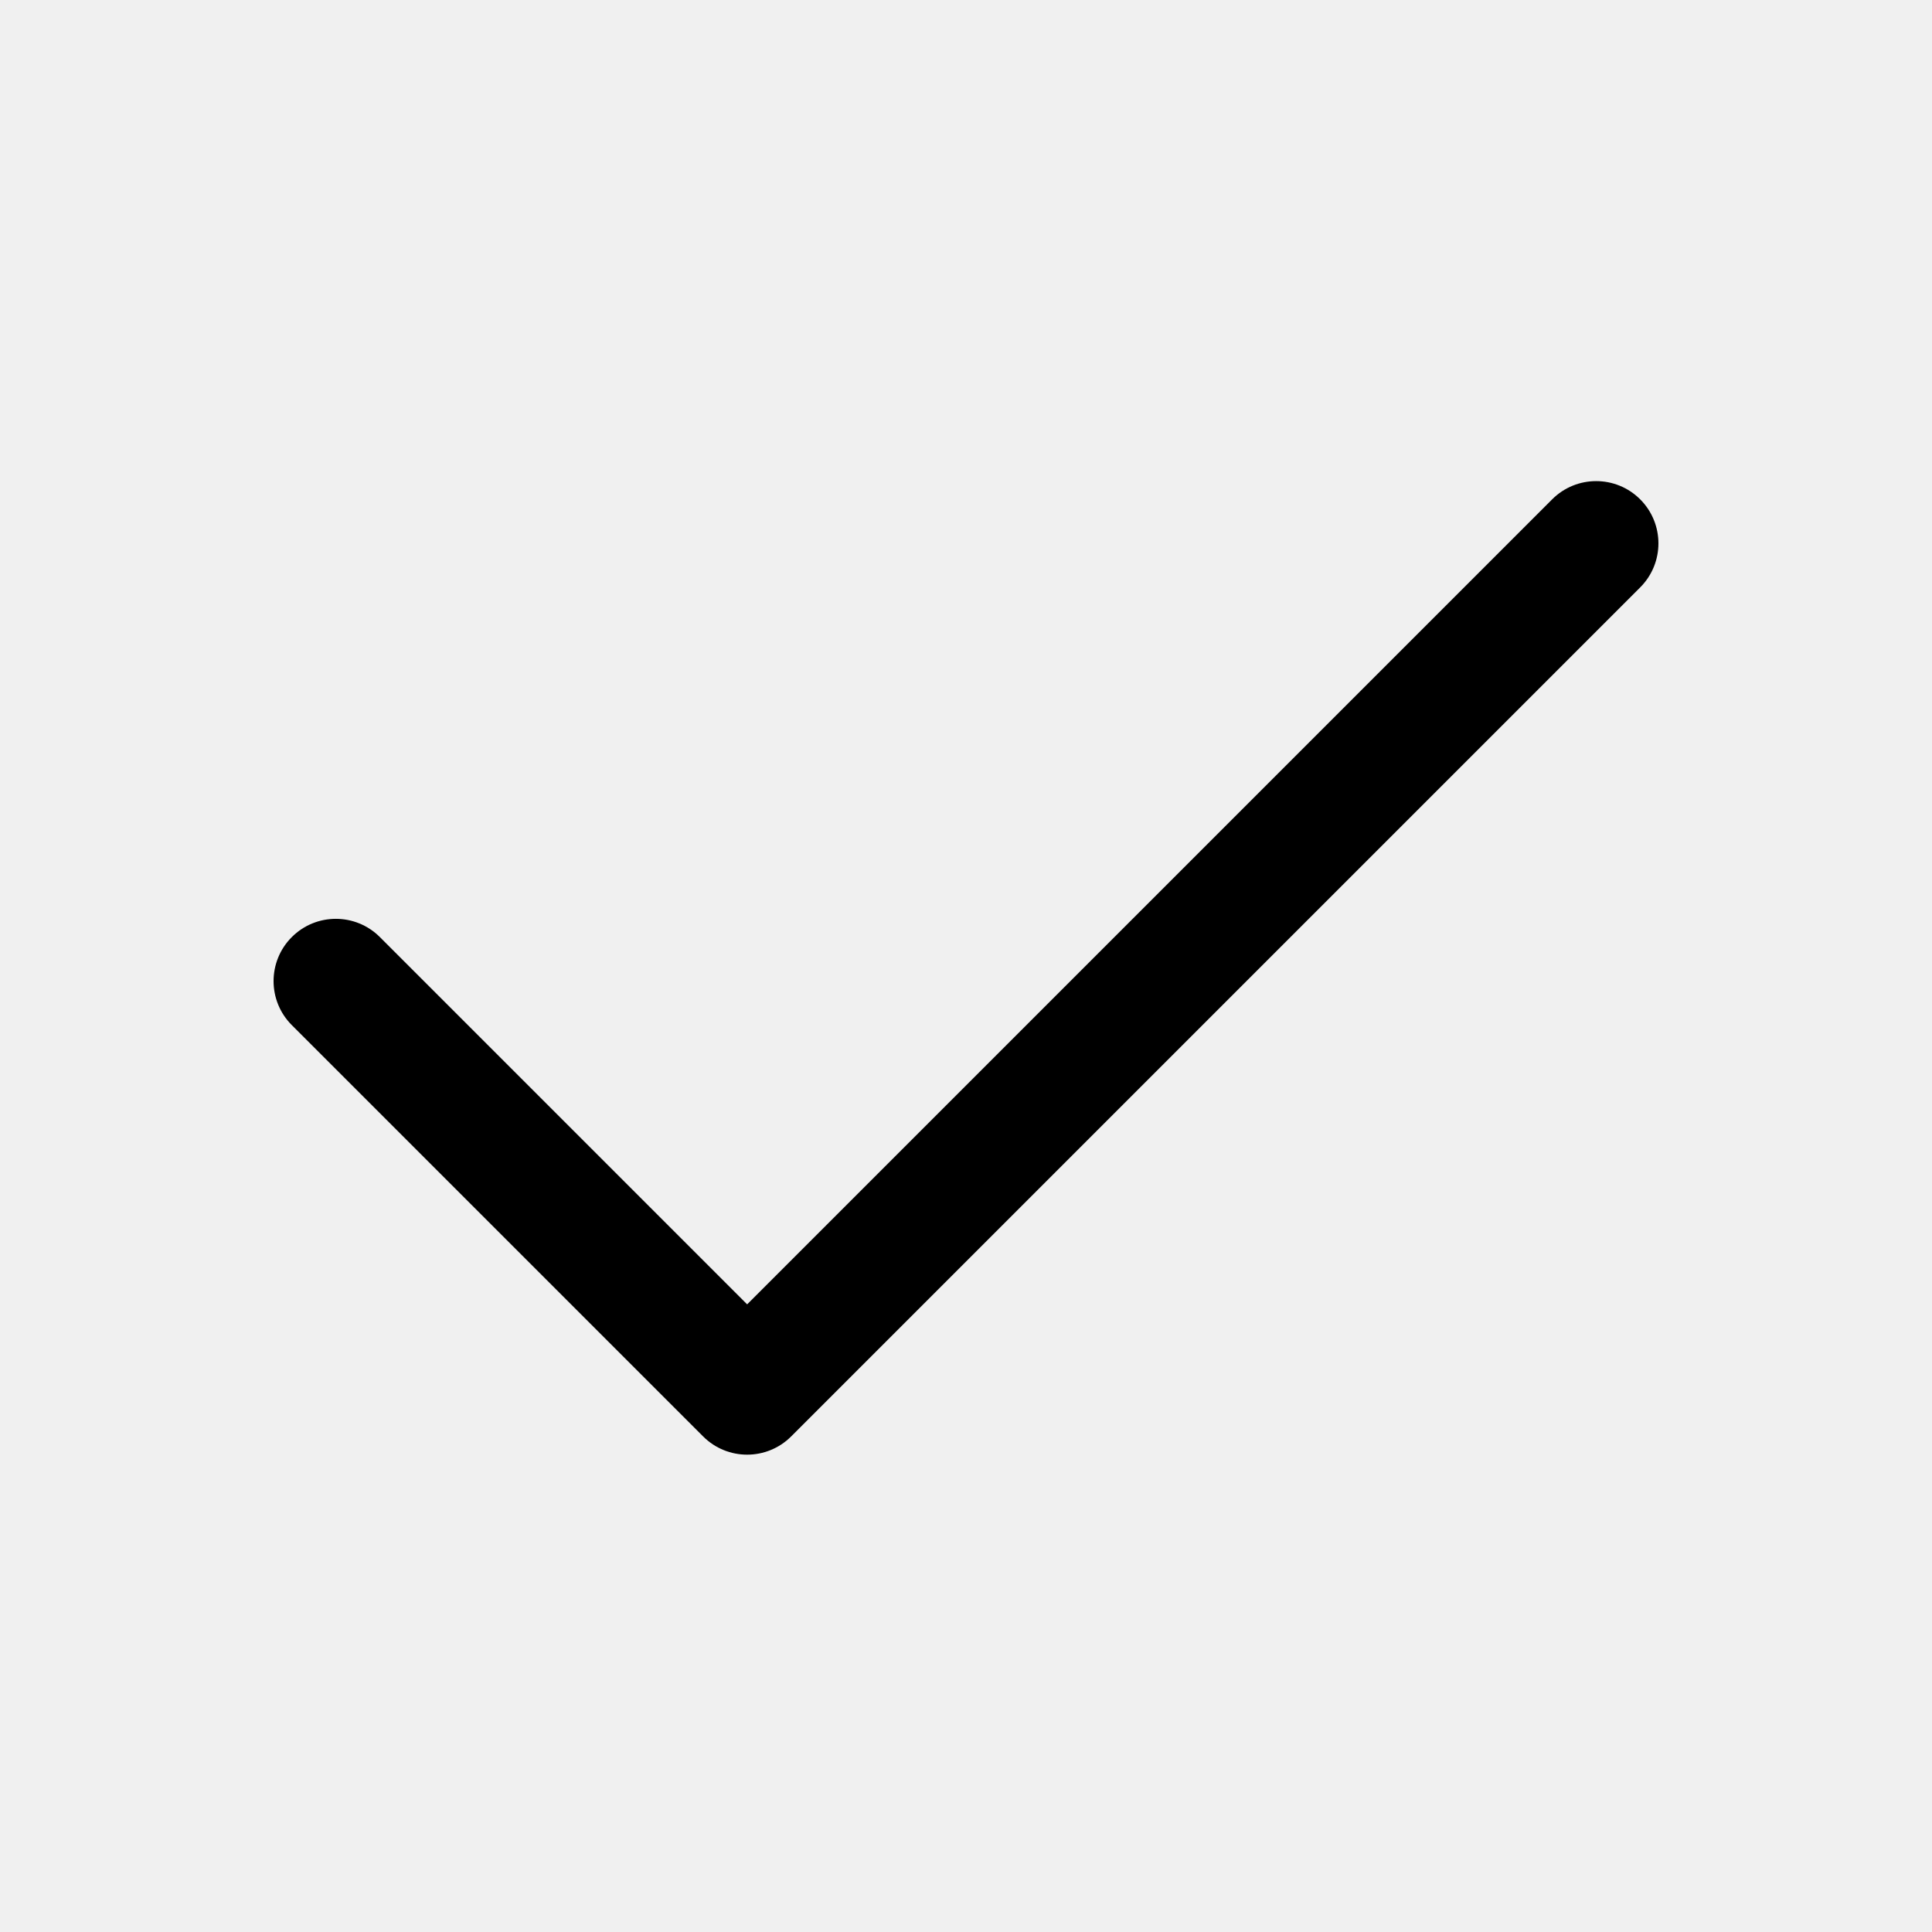
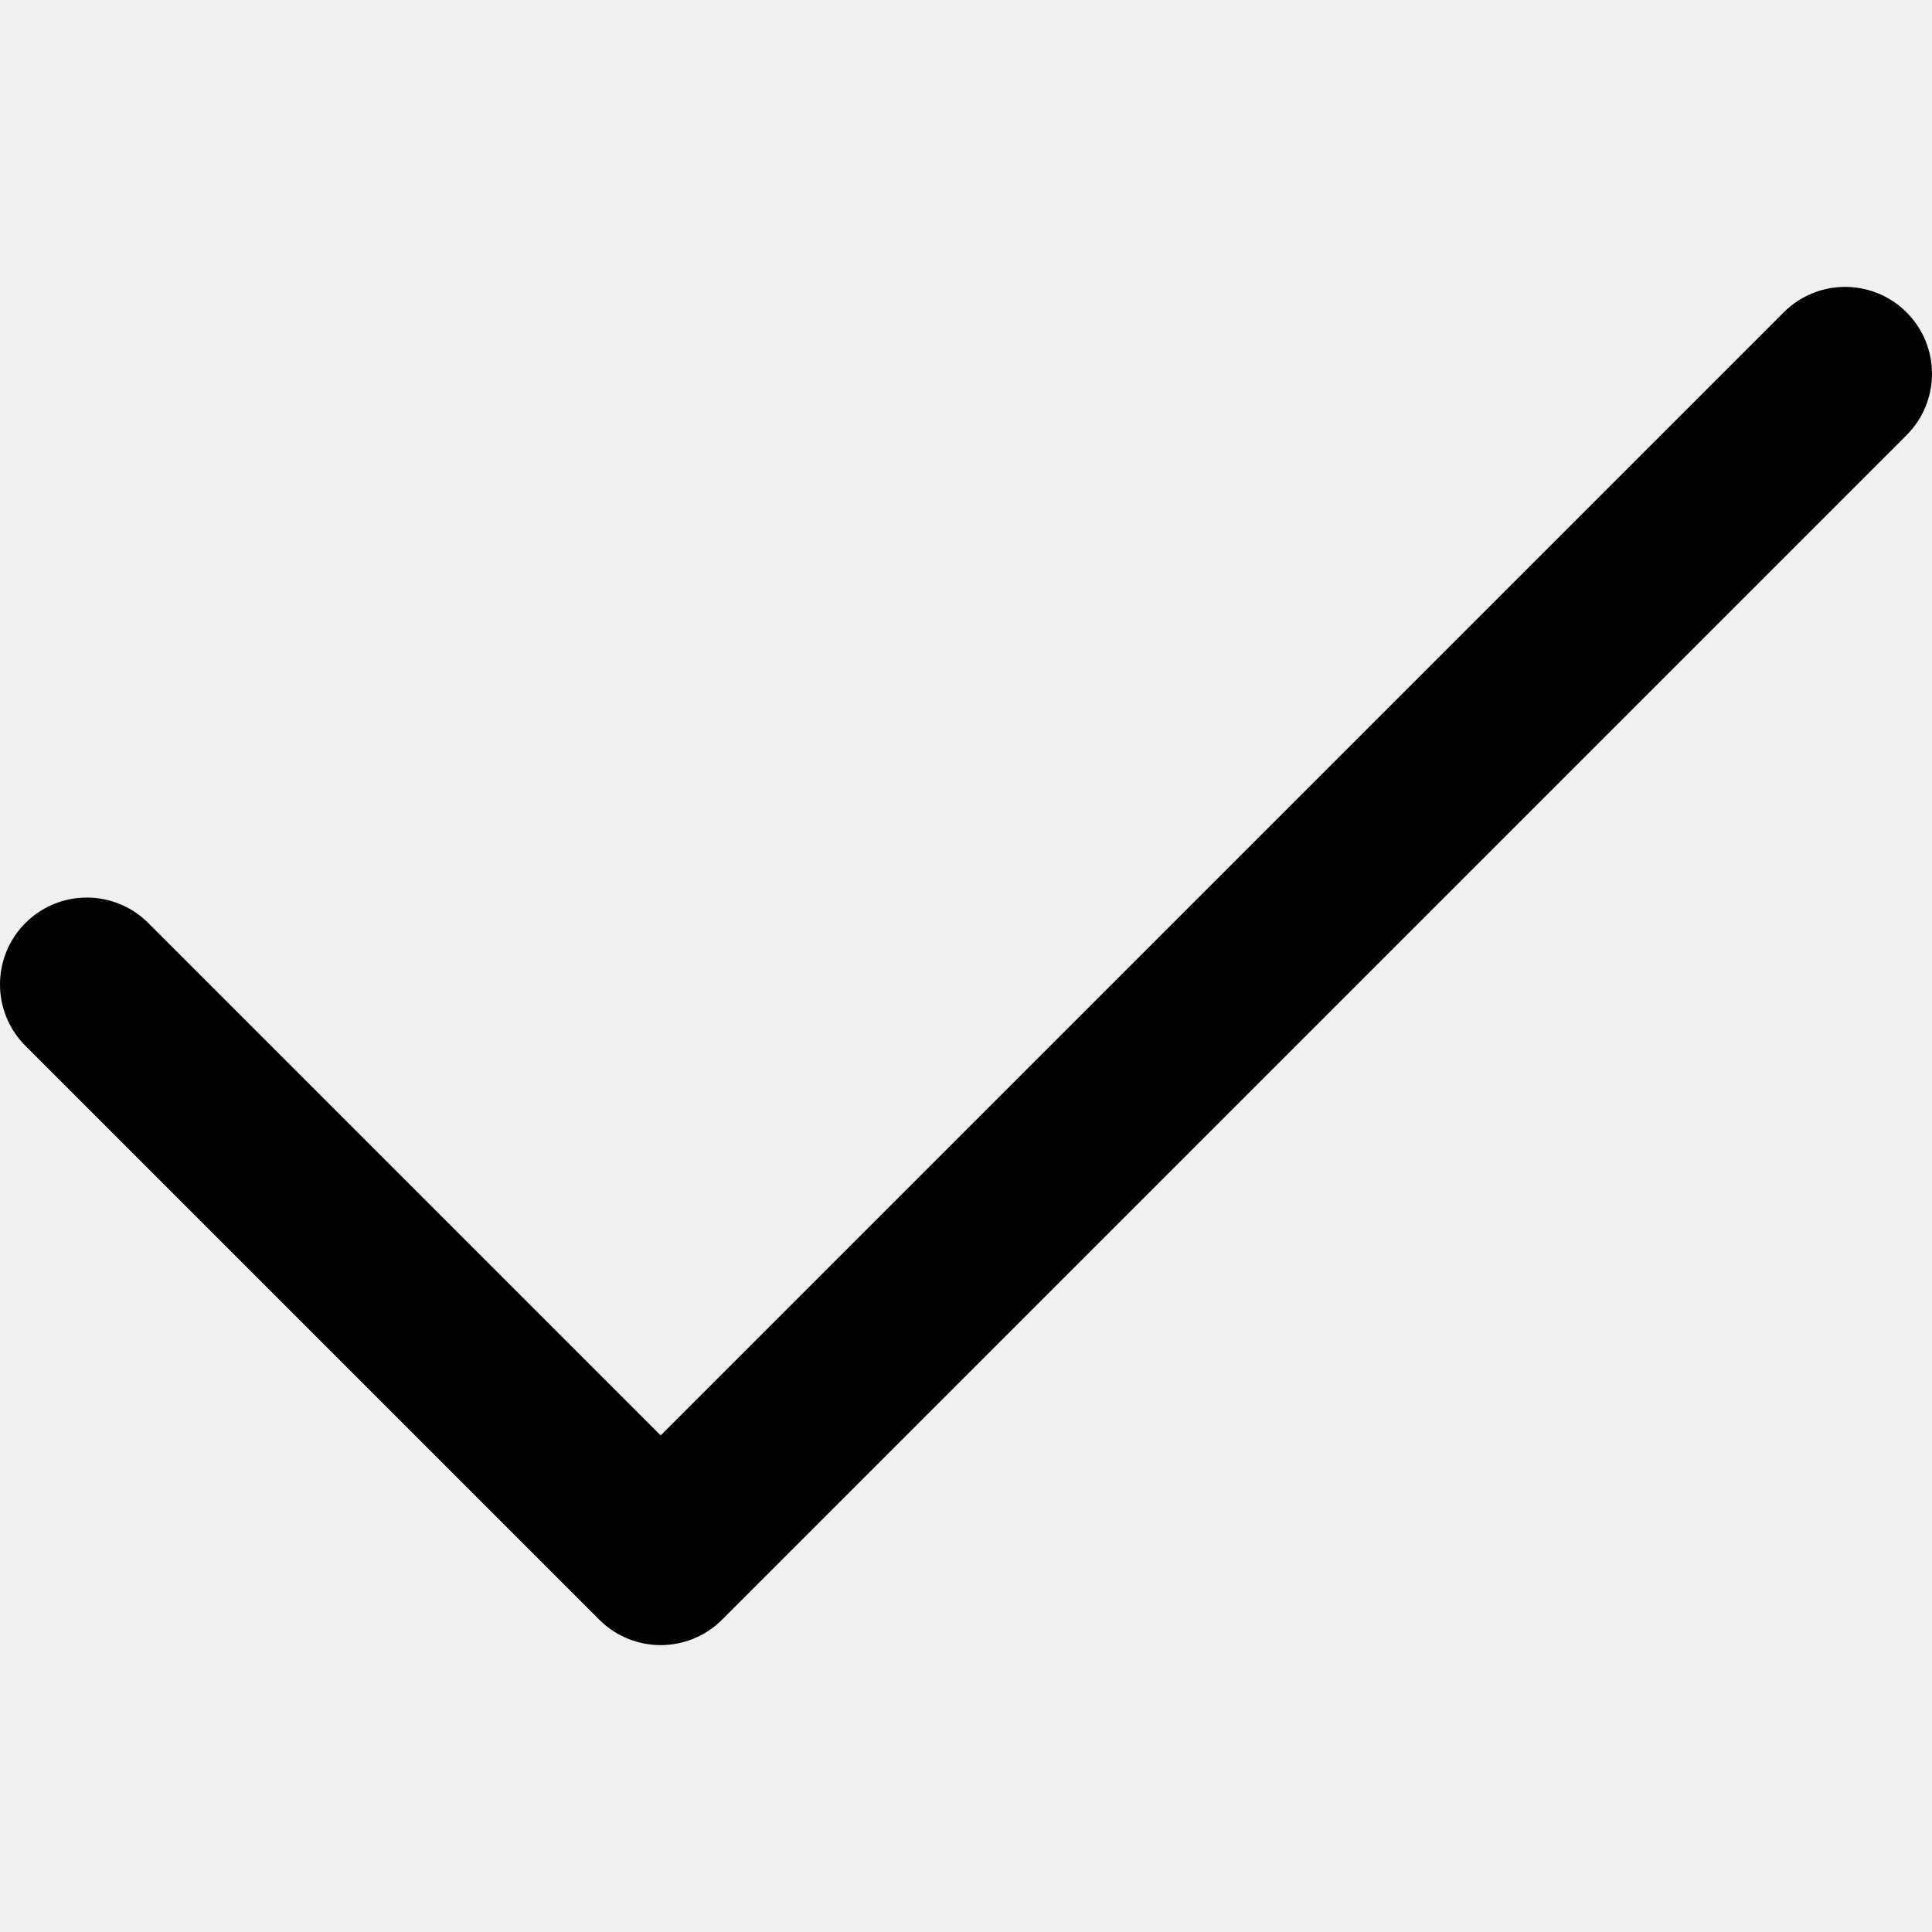
<svg xmlns="http://www.w3.org/2000/svg" width="512" height="512" viewBox="0 0 512 512" fill="none">
-   <path d="M411.333 132.333C417.777 125.889 428.223 125.889 434.667 132.333C441.111 138.777 441.111 149.223 434.667 155.667L209.667 380.667C203.223 387.111 192.777 387.111 186.333 380.667L77.333 271.667C70.889 265.223 70.889 254.777 77.333 248.333C83.777 241.889 94.223 241.889 100.667 248.333L198 345.666L411.333 132.333Z" fill="black" />
+   <g clip-path="url(#clip0_2098_163)">
+     <path d="M472.705 82.775C481.694 73.785 496.268 73.785 505.258 82.775C514.247 91.764 514.247 106.339 505.258 115.328L191.361 429.225C182.371 438.215 167.797 438.215 158.808 429.225L6.742 277.159C-2.247 268.17 -2.247 253.596 6.742 244.606C15.732 235.617 30.306 235.617 39.295 244.606L175.084 380.395L472.705 82.775Z" fill="black" />
+   </g>
+   <defs>
+     <clipPath id="clip0_2098_163">
+       <rect width="512" height="512" fill="white" />
+     </clipPath>
+   </defs>
</svg>
